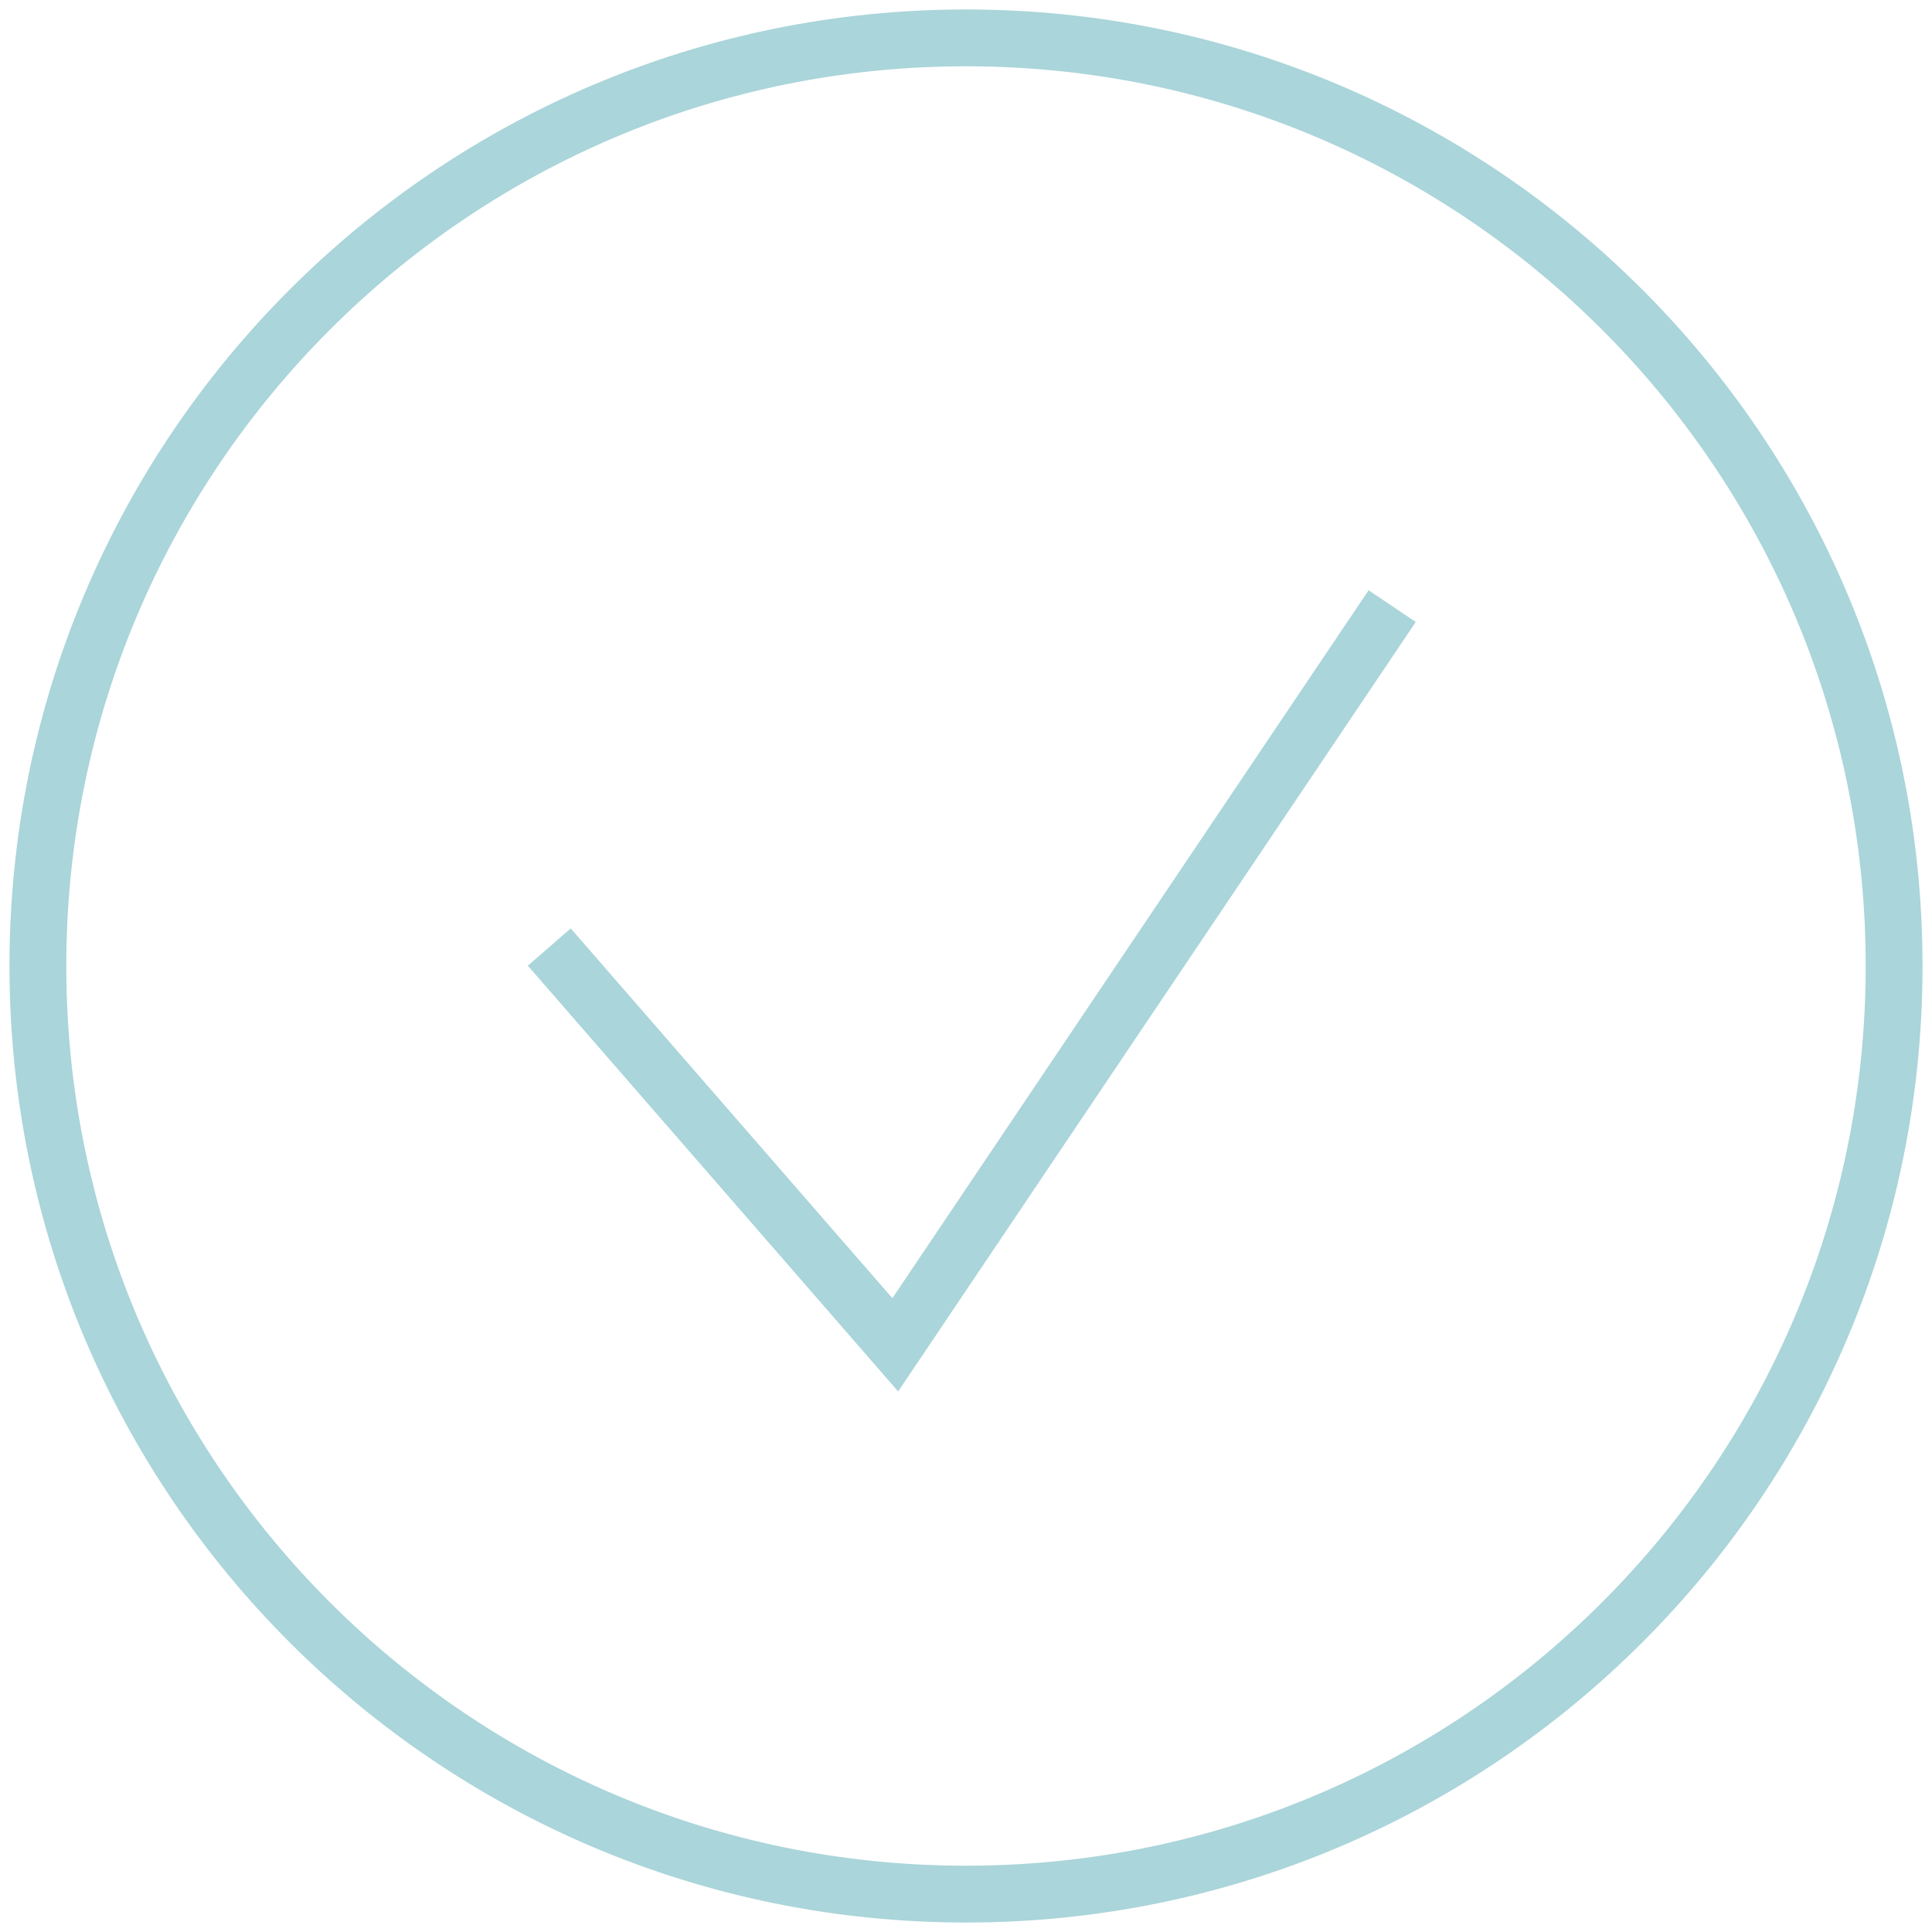
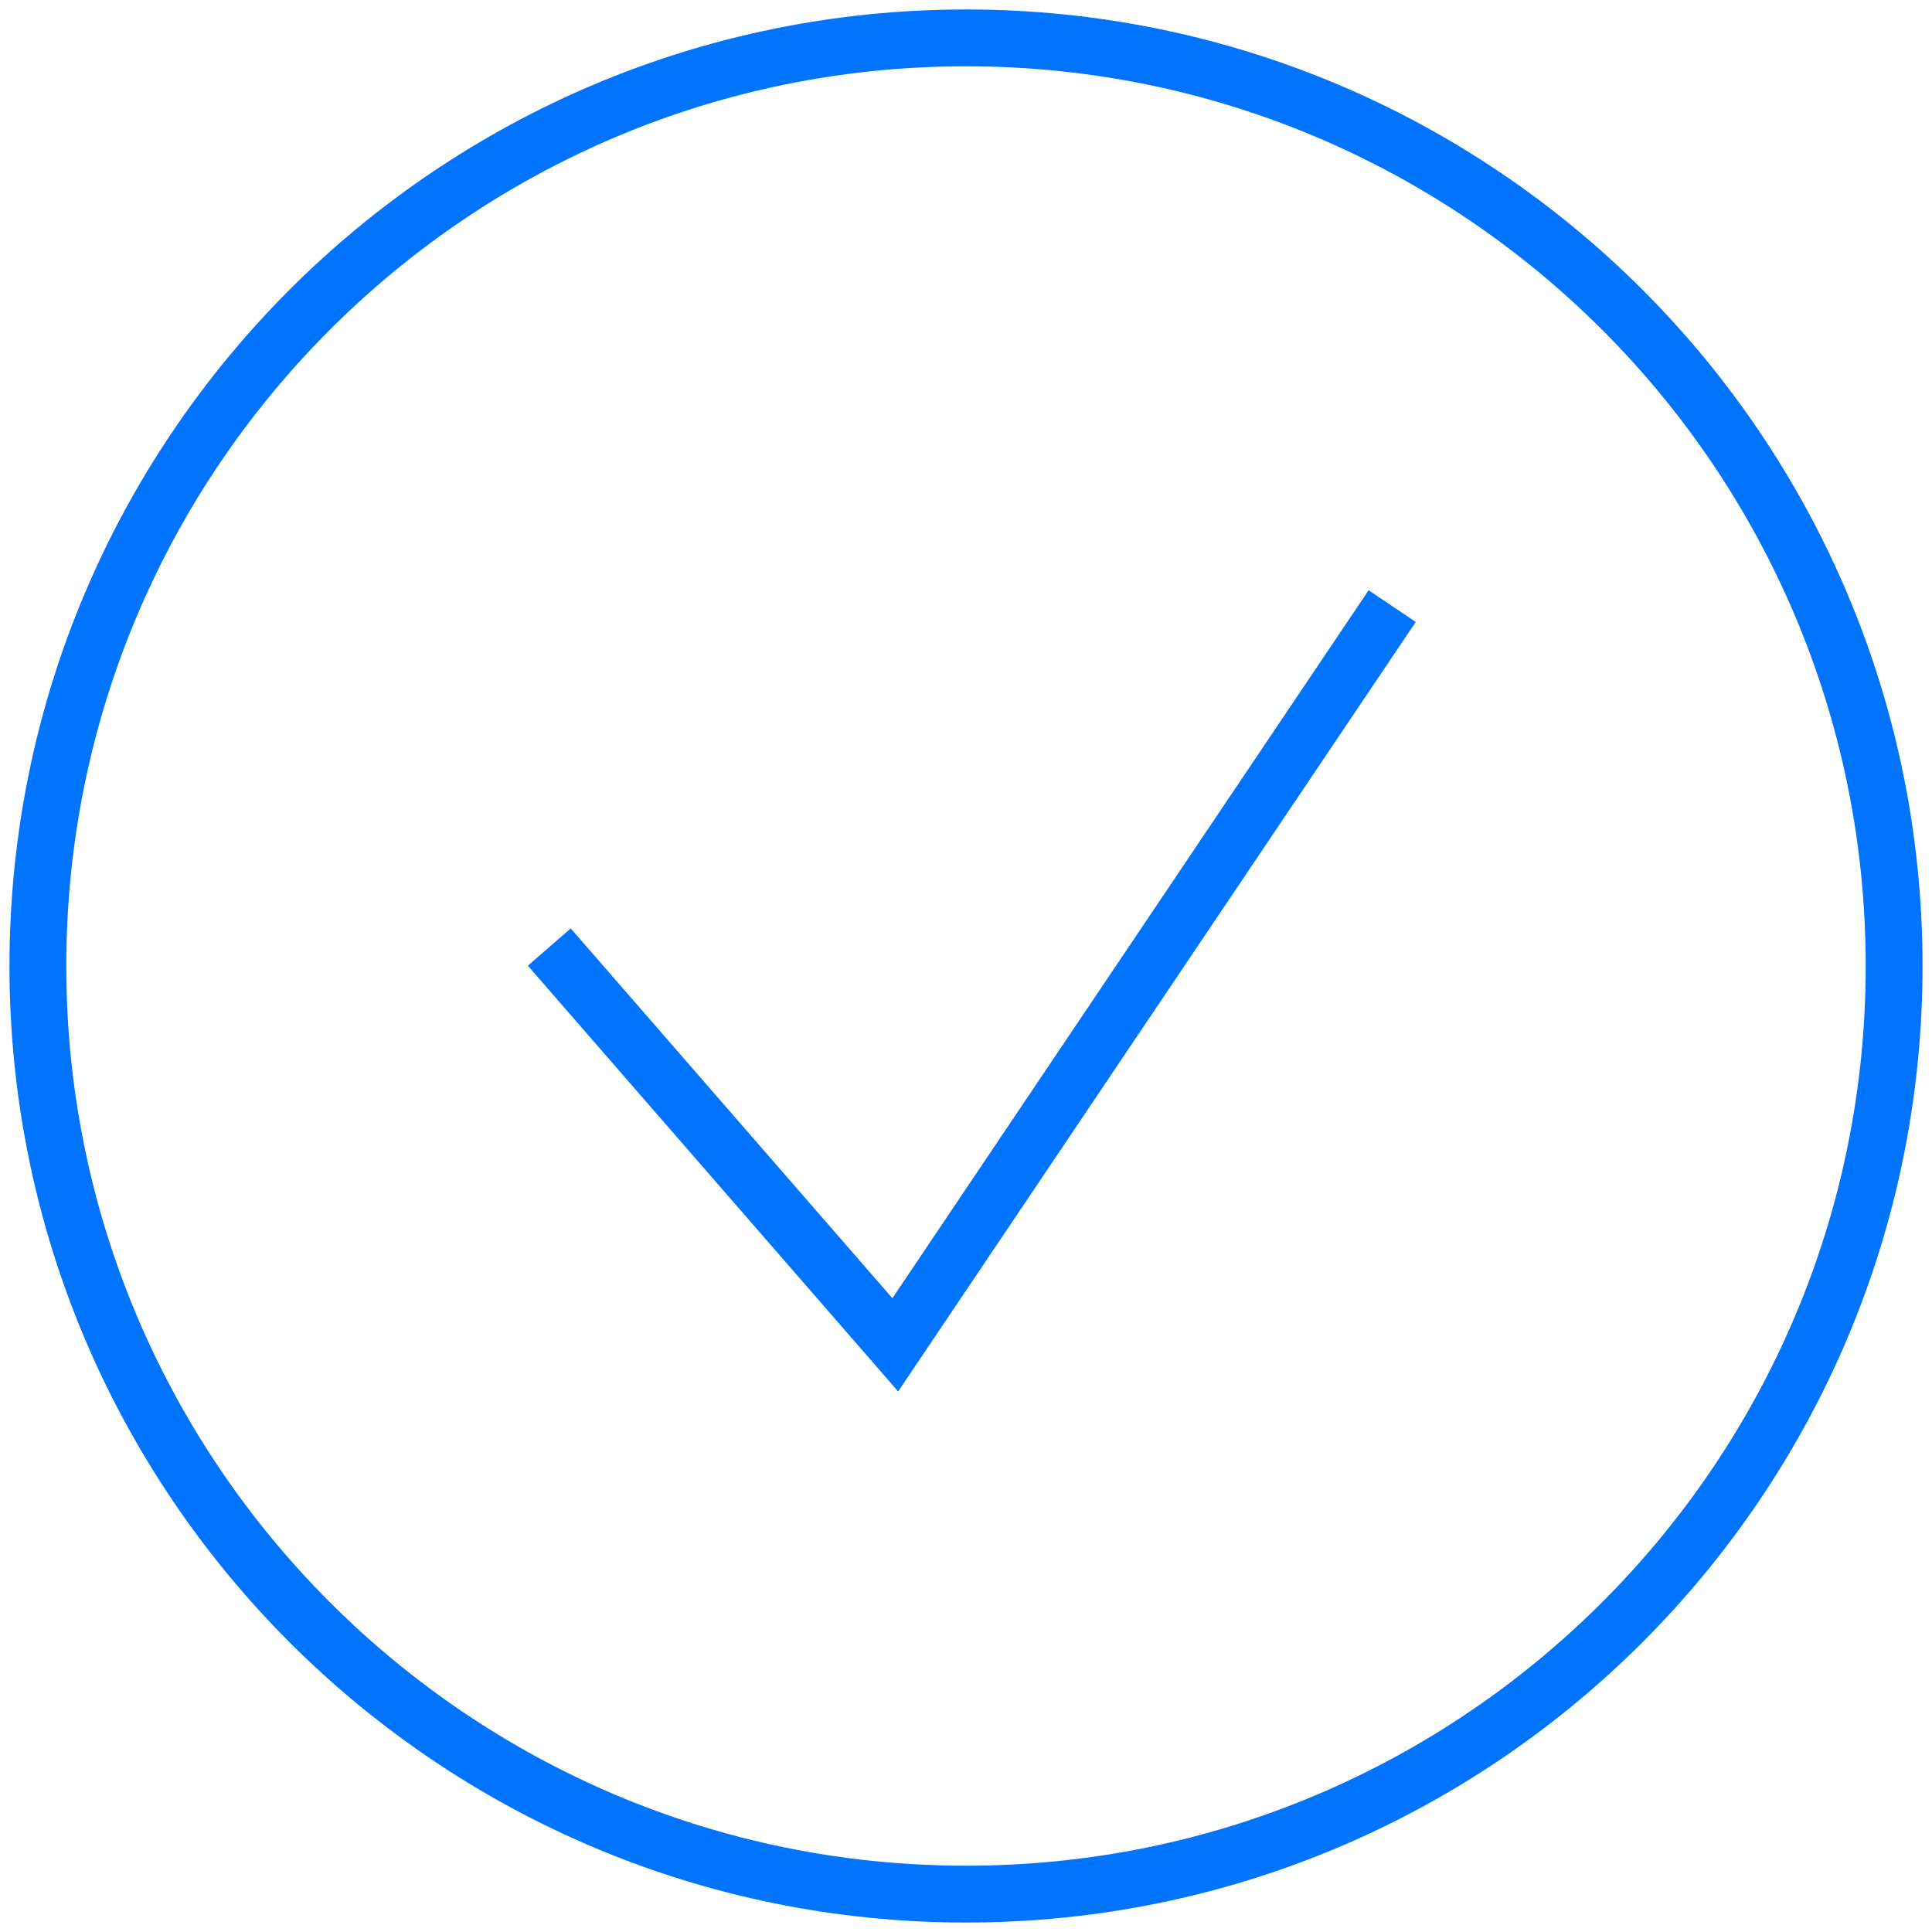
<svg xmlns="http://www.w3.org/2000/svg" width="102px" height="102px" viewBox="0 0 102 102" version="1.1">
  <g id="Page-1" stroke="none" stroke-width="1" fill="none" fill-rule="evenodd">
-     <g id="Mobile" transform="translate(-21, -318)" stroke="#AAD5DA" stroke-width="3">
+     <g id="Mobile" transform="translate(-21, -318)" stroke="#0073FF" stroke-width="3">
      <g id="V-Copy" transform="translate(23, 320)">
        <circle id="Oval-Copy" cx="49" cy="49" r="49" />
        <polyline id="Path" points="27 48 45.265 69 71.5 30" />
      </g>
    </g>
  </g>
</svg>
